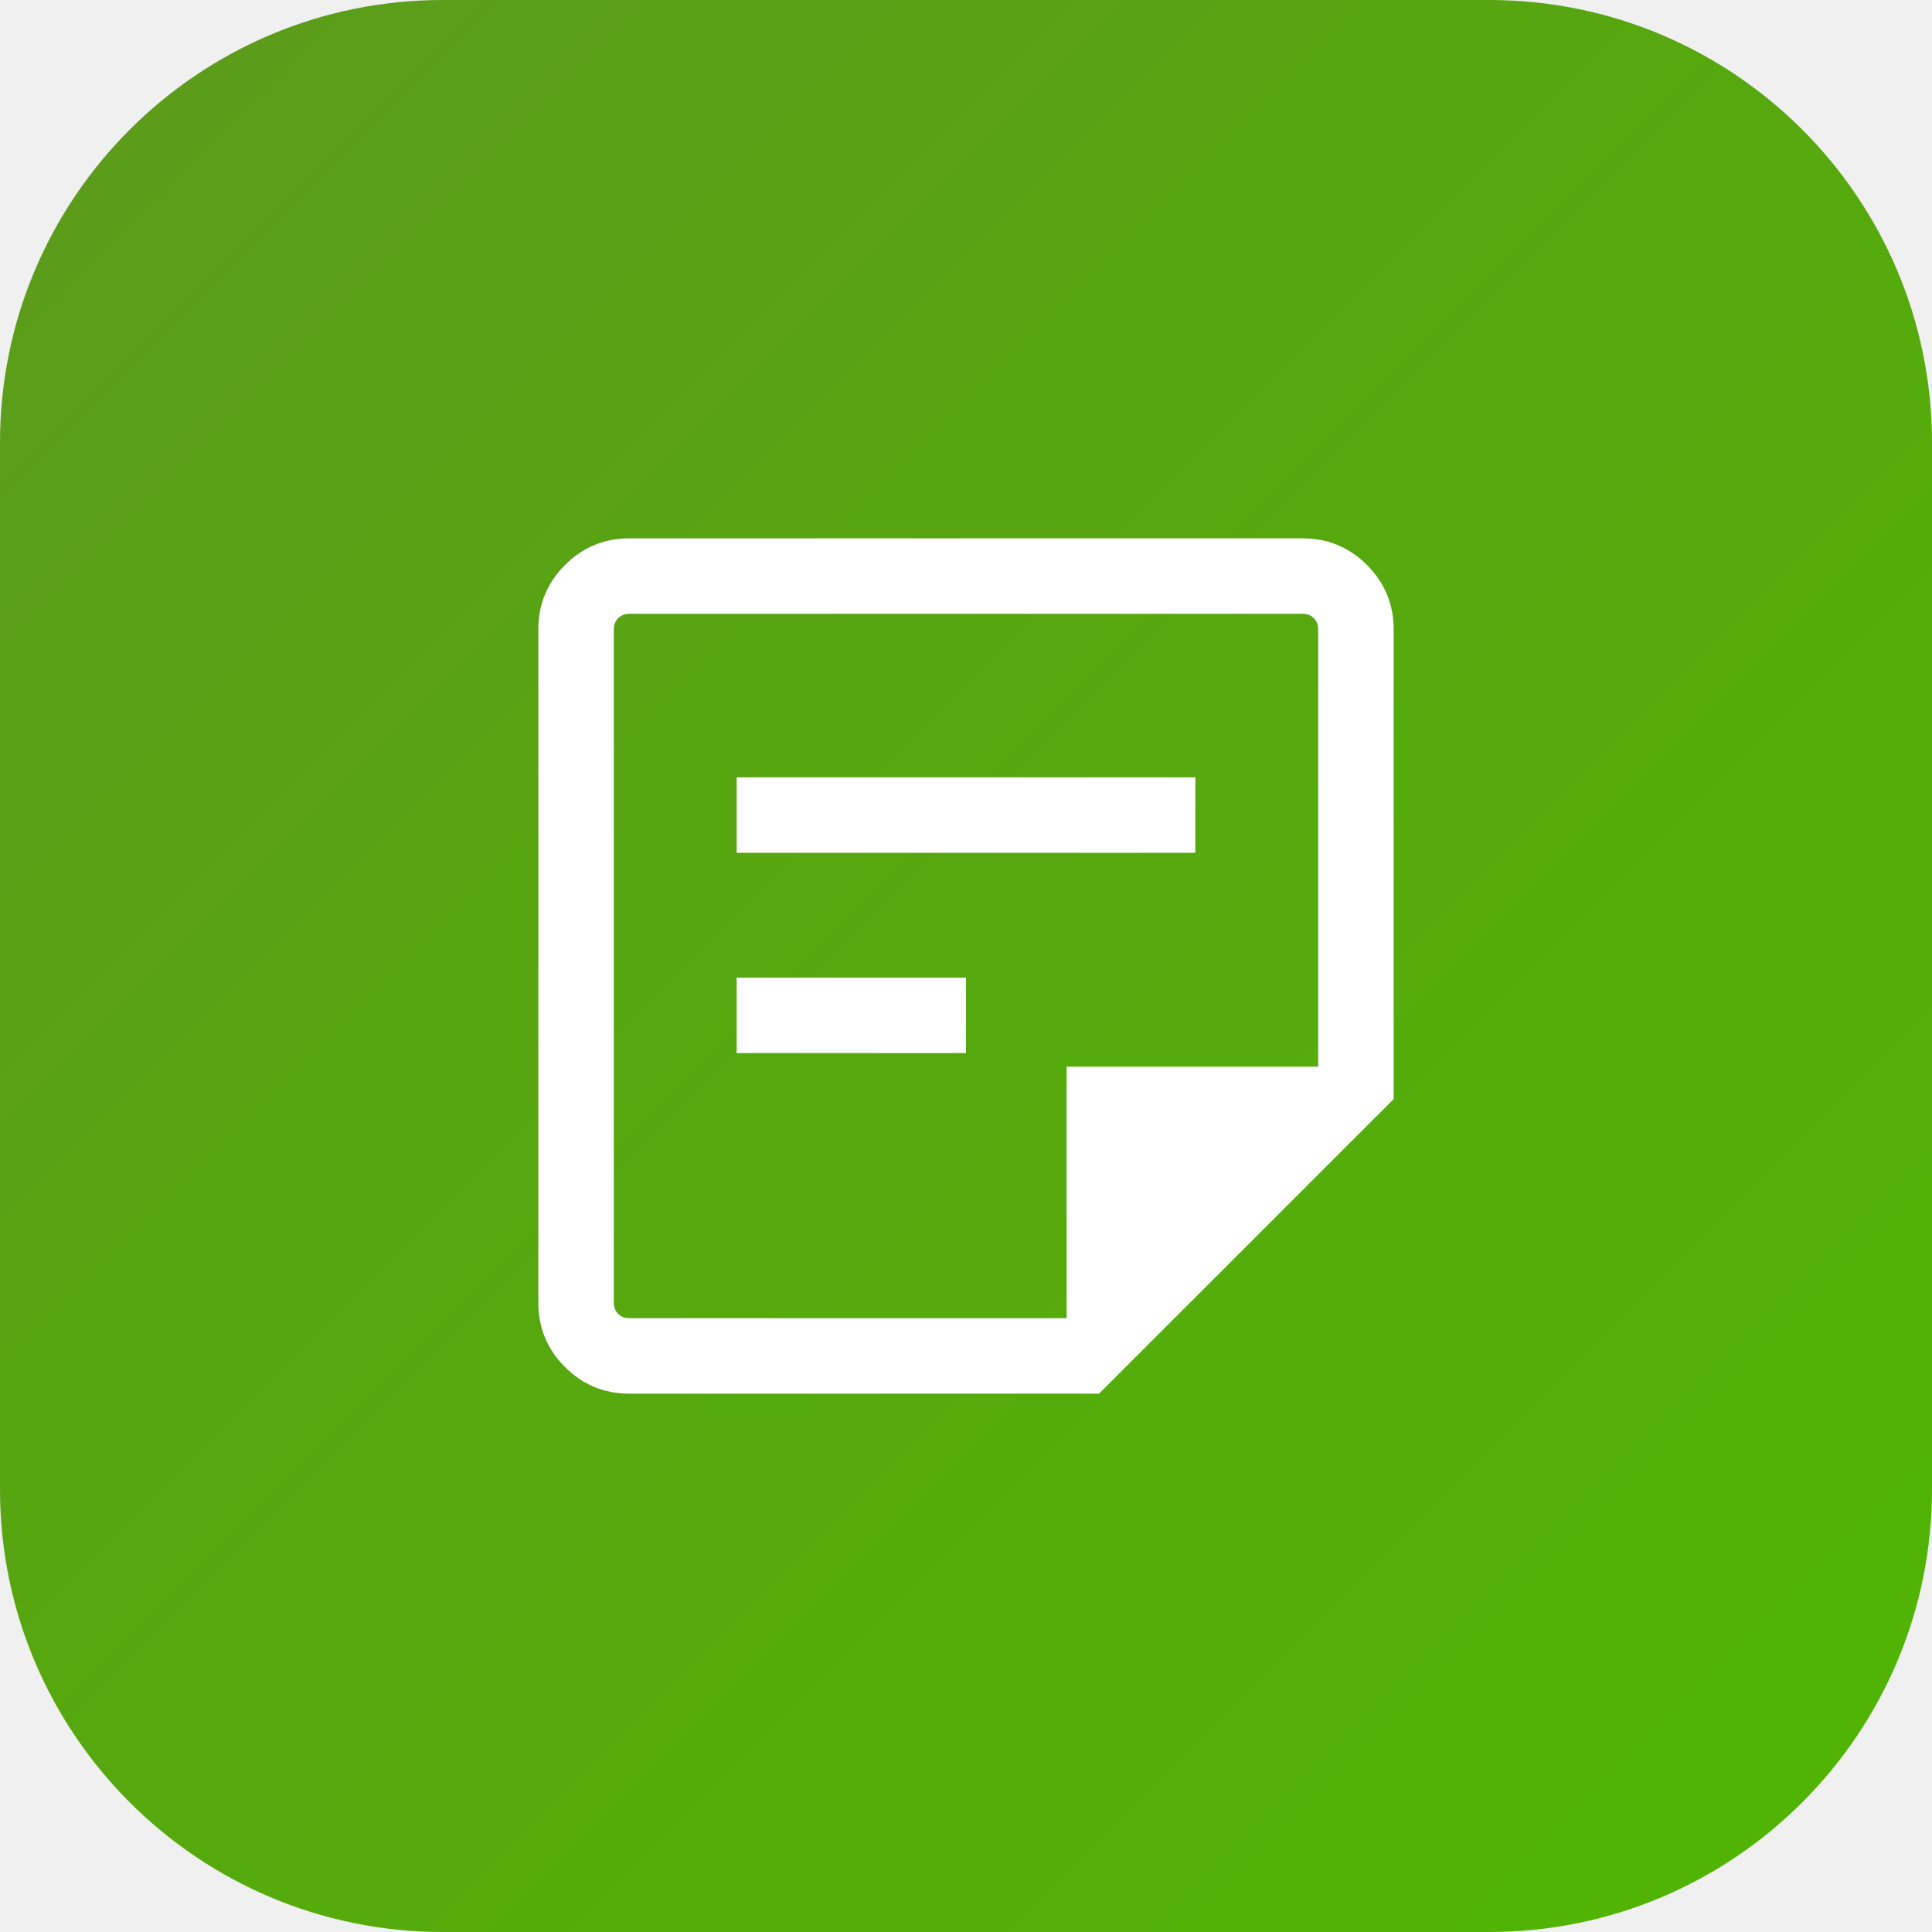
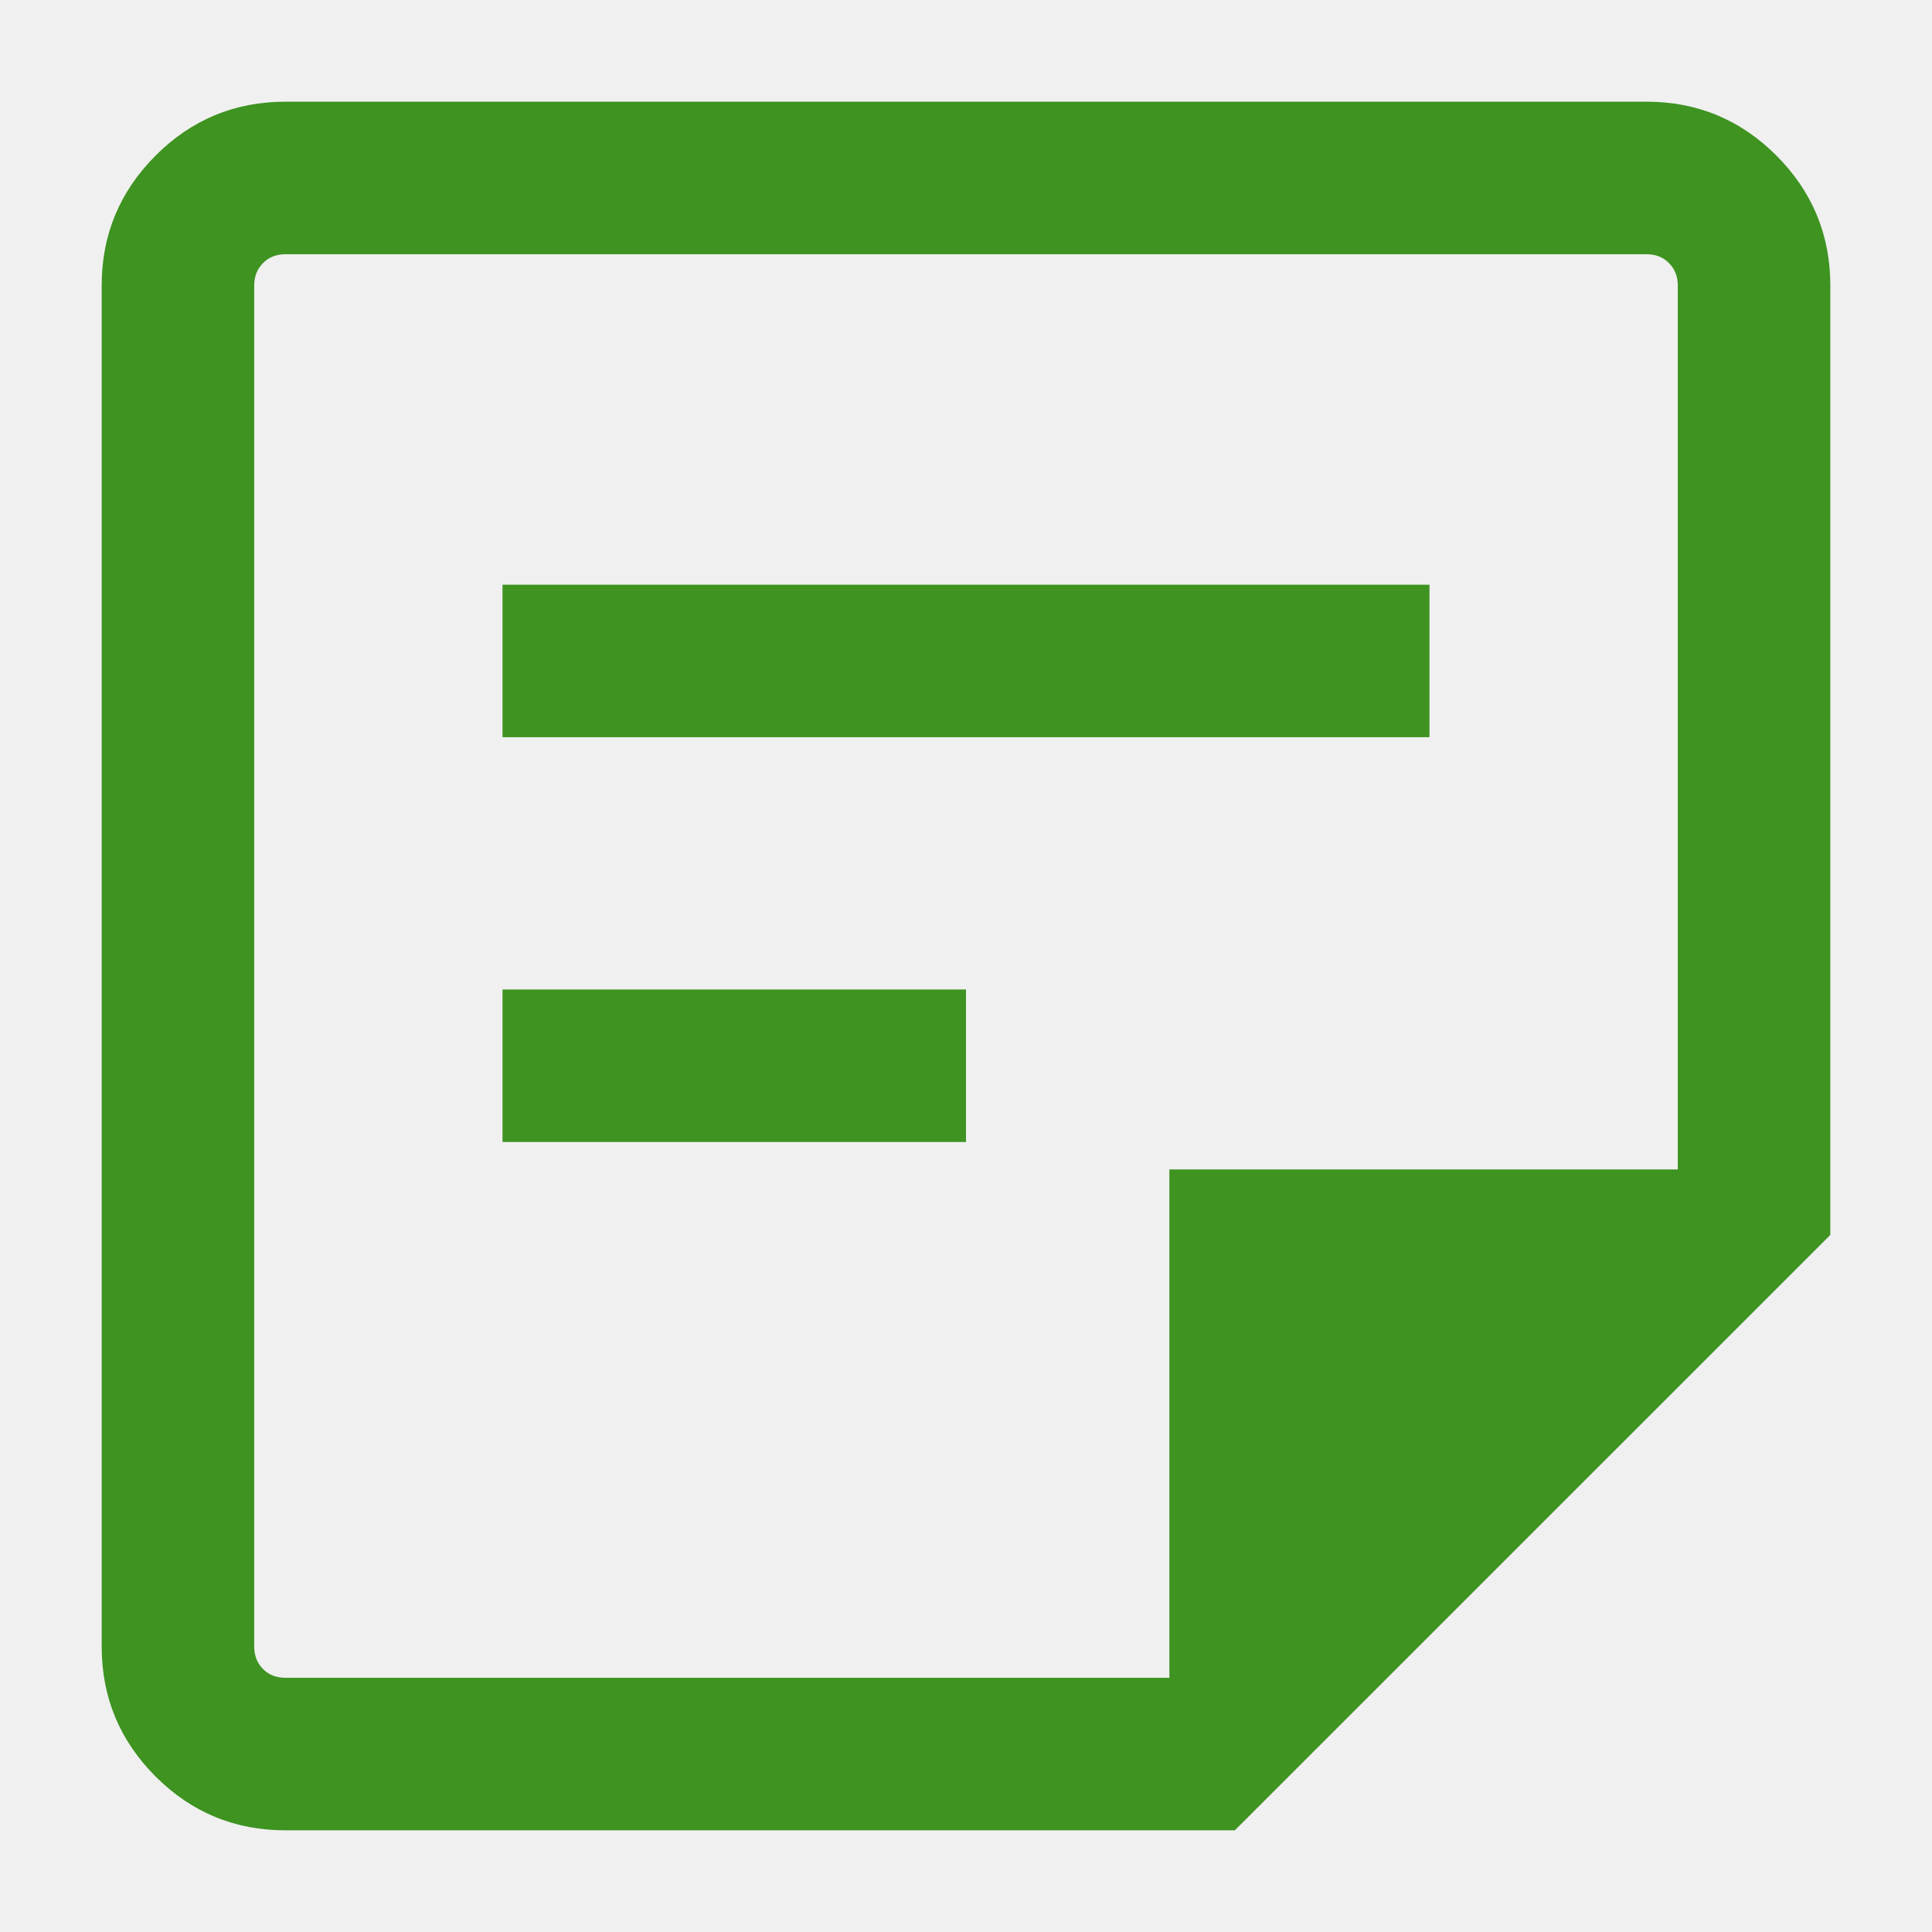
- <svg xmlns="http://www.w3.org/2000/svg" width="192" height="192" viewBox="0 0 192 192" fill="none">
-   <rect width="192" height="192" rx="44" fill="url(#bg)" />
-   <g transform="translate(36, 36) scale(5)">
-     <mask id="mask0" style="mask-type:alpha" maskUnits="userSpaceOnUse" x="0" y="0" width="24" height="25">
-       <rect y="0" width="24" height="24" fill="#D9D9D9" />
-     </mask>
-     <g mask="url(#mask0)">
-       <path d="M5.308 19H14V14.001H19V5.308C19 5.218 18.971 5.145 18.913 5.087C18.856 5.029 18.782 5 18.692 5H5.308C5.218 5 5.144 5.029 5.087 5.087C5.029 5.145 5 5.218 5 5.308V18.693C5 18.782 5.029 18.856 5.087 18.914C5.144 18.972 5.218 19 5.308 19ZM5.308 20.5C4.809 20.5 4.383 20.324 4.03 19.971C3.677 19.617 3.5 19.192 3.5 18.693V5.308C3.5 4.809 3.677 4.384 4.03 4.03C4.383 3.677 4.809 3.5 5.308 3.5H18.692C19.191 3.5 19.617 3.677 19.97 4.03C20.323 4.384 20.5 4.809 20.5 5.308V14.645L14.644 20.5H5.308ZM7.442 13.731V12.231H12V13.731H7.442ZM7.442 9.75V8.25H16.558V9.75H7.442Z" fill="white" />
-     </g>
-   </g>
-   <defs>
-     <linearGradient id="bg" x1="0" y1="0" x2="192" y2="192" gradientUnits="userSpaceOnUse">
-       <stop stop-color="#5C9B1C" />
-       <stop offset="1" stop-color="#50B600" />
-     </linearGradient>
-   </defs>
+ <svg xmlns="http://www.w3.org/2000/svg" width="192" height="192" viewBox="2.5 2.5 19 19" fill="none">
+   <path d="M5.308 19H14V14.001H19V5.308C19 5.218 18.971 5.145 18.913 5.087C18.856 5.029 18.782 5 18.692 5H5.308C5.218 5 5.144 5.029 5.087 5.087C5.029 5.145 5 5.218 5 5.308V18.693C5 18.782 5.029 18.856 5.087 18.914C5.144 18.972 5.218 19 5.308 19ZM5.308 20.5C4.809 20.5 4.383 20.324 4.03 19.971C3.677 19.617 3.5 19.192 3.5 18.693V5.308C3.5 4.809 3.677 4.384 4.03 4.03C4.383 3.677 4.809 3.5 5.308 3.5H18.692C19.191 3.5 19.617 3.677 19.97 4.03C20.323 4.384 20.5 4.809 20.5 5.308V14.645L14.644 20.5H5.308ZM7.442 13.731V12.231H12V13.731H7.442ZM7.442 9.75V8.25H16.558V9.75H7.442Z" fill="#3E9321" />
</svg>
